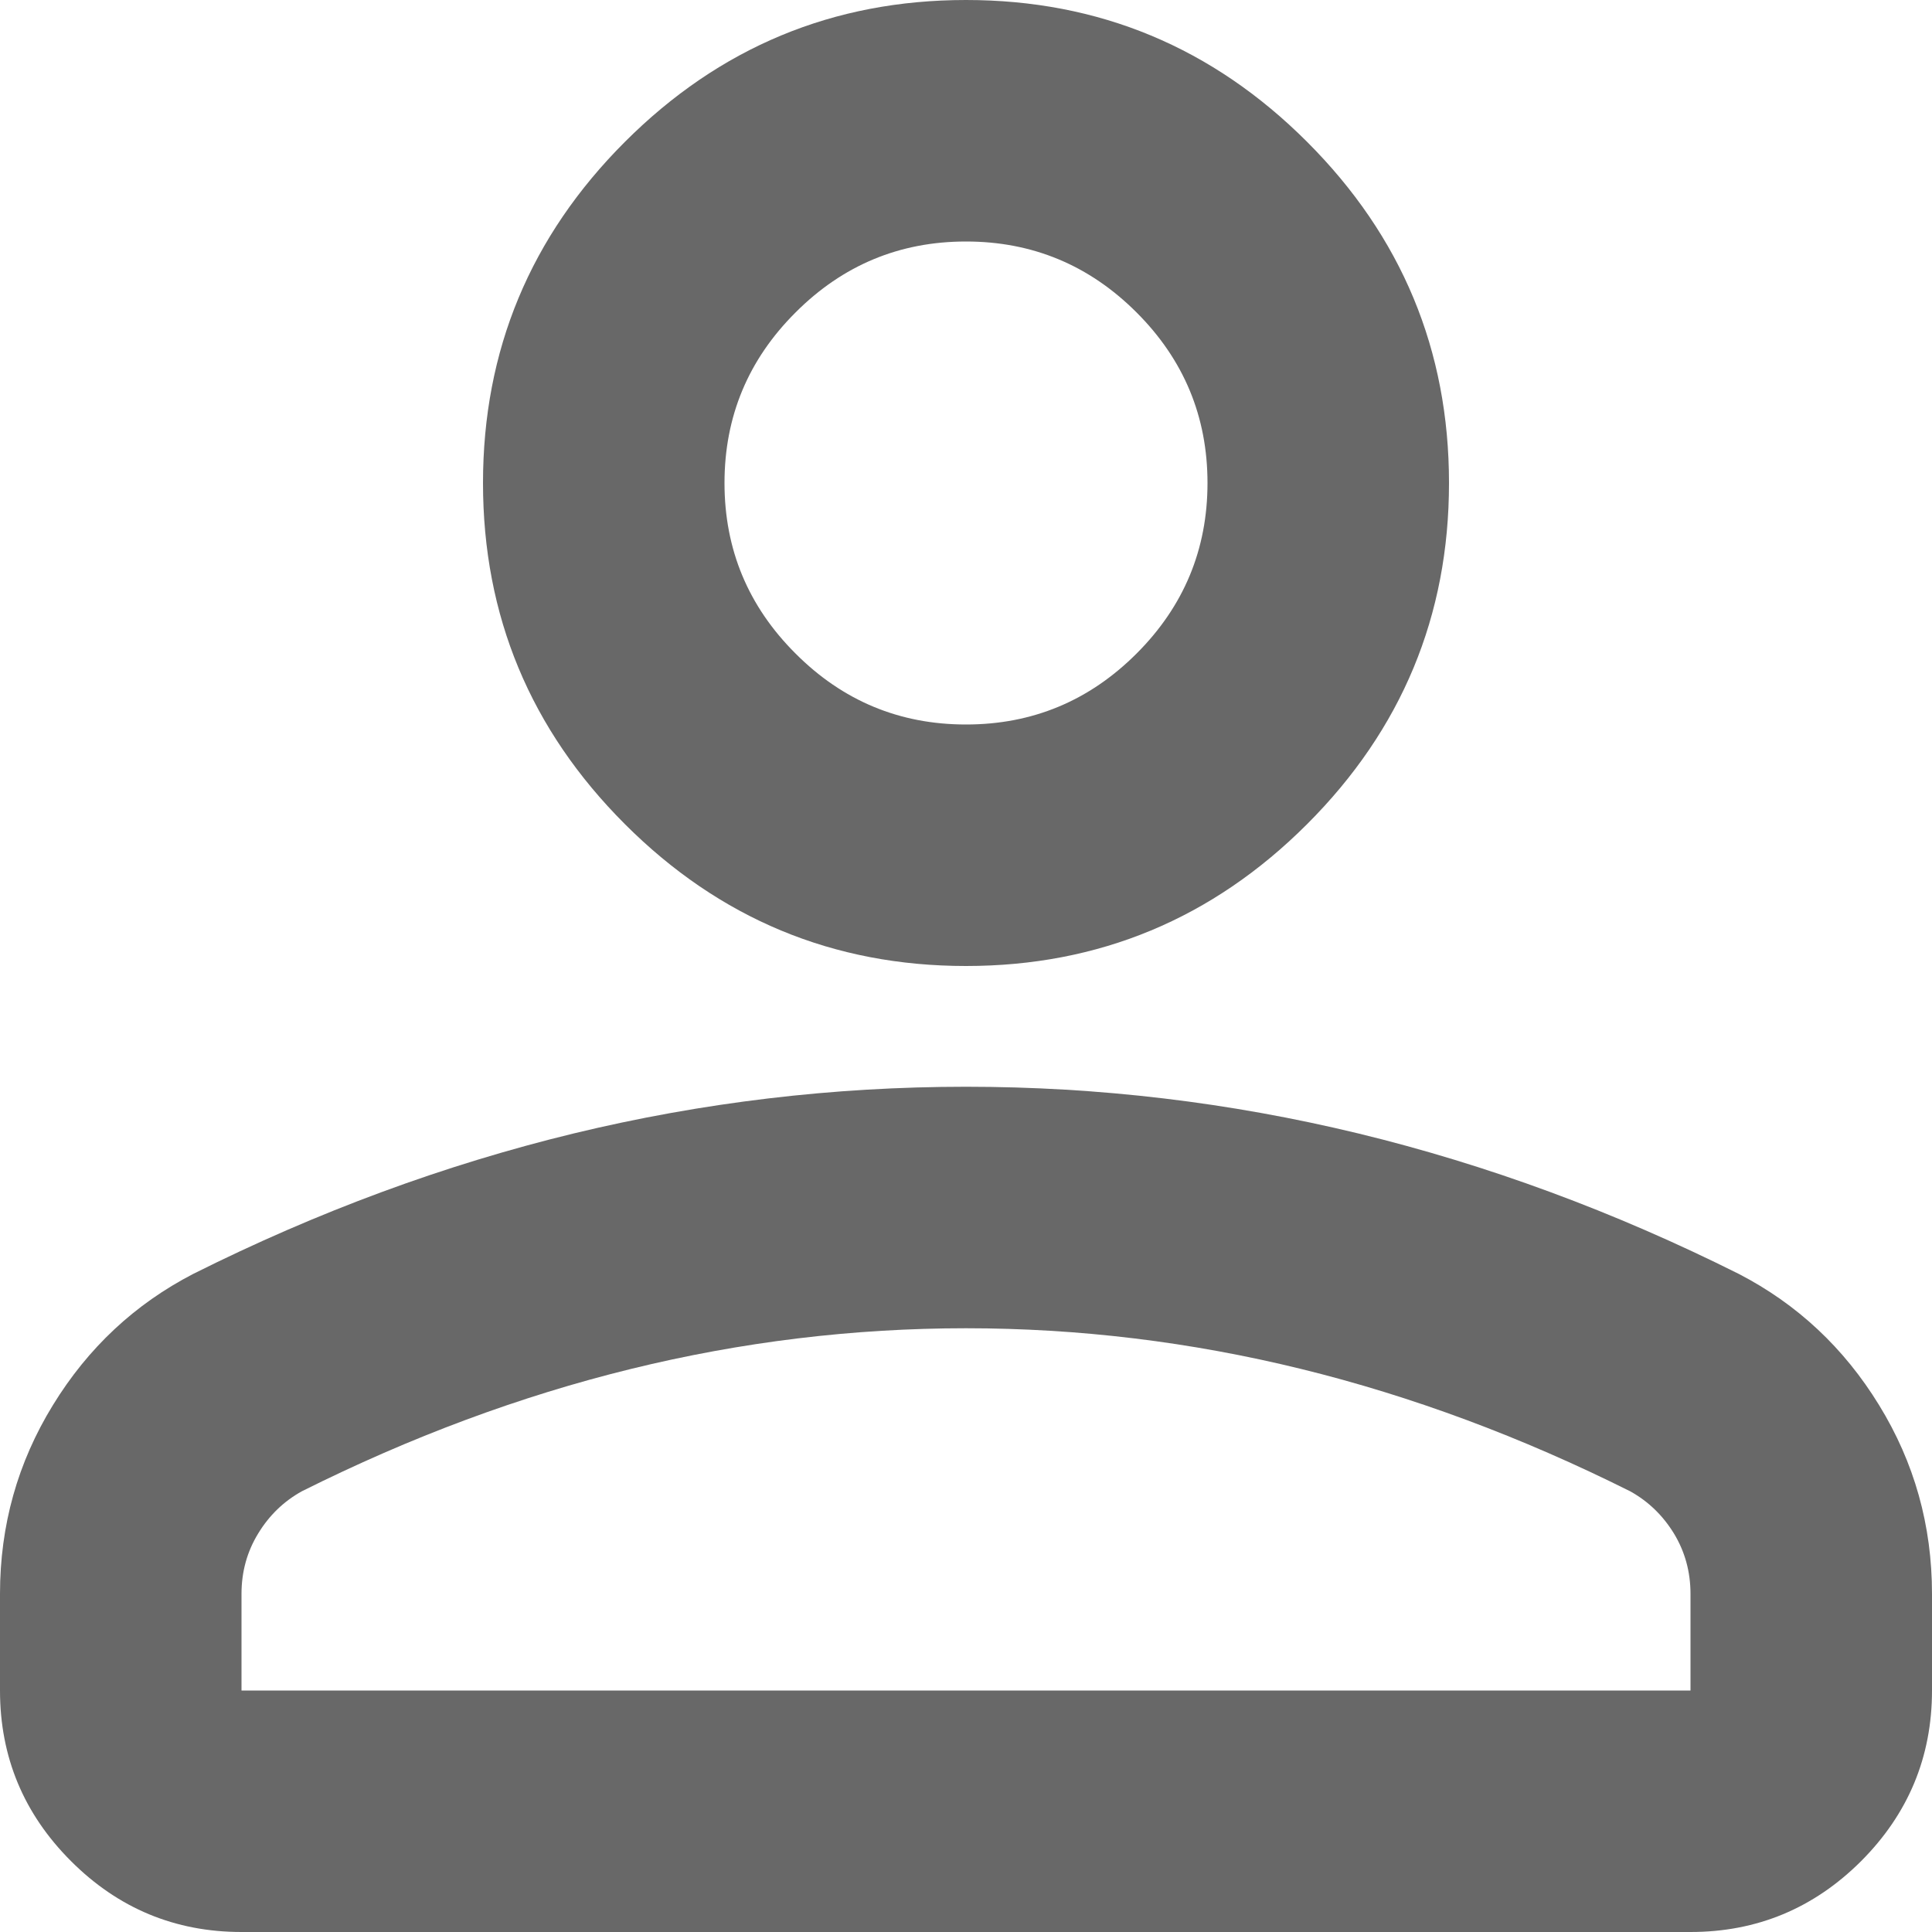
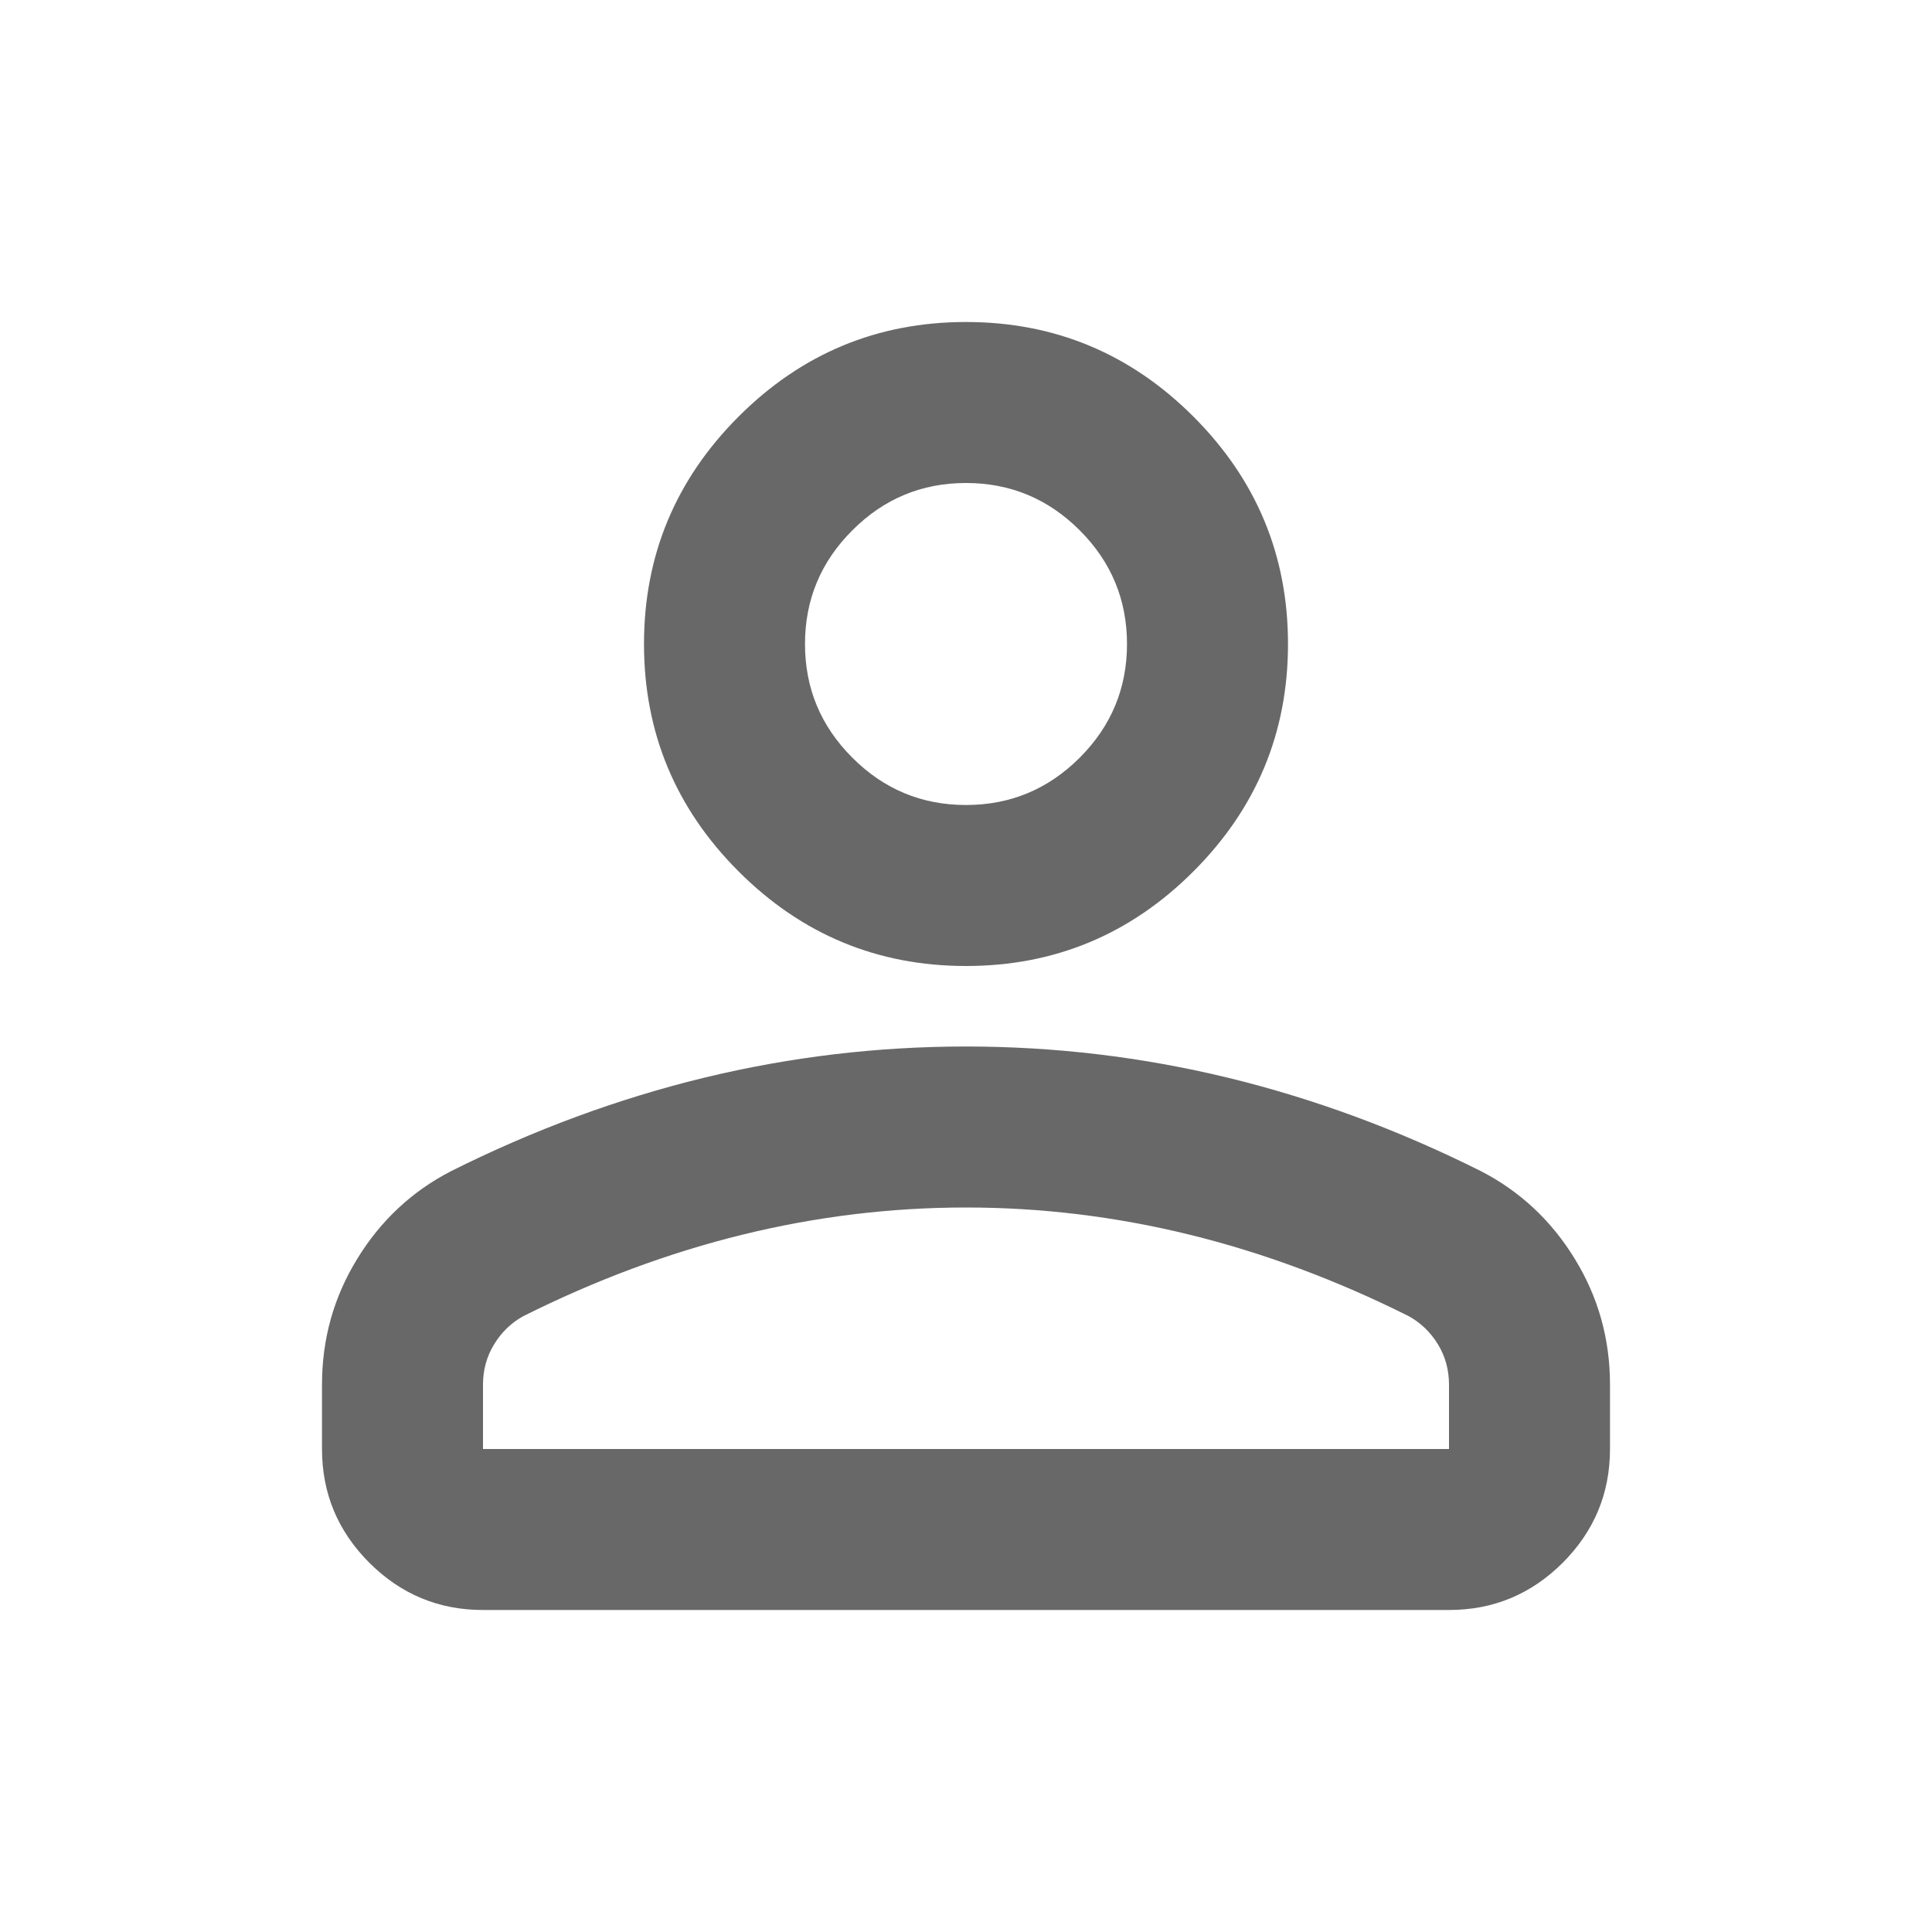
- <svg xmlns="http://www.w3.org/2000/svg" width="16" height="16" viewBox="0 0 16 16" fill="none">
-   <path d="M8 8C6.9 8 5.958 7.608 5.175 6.825C4.392 6.042 4 5.1 4 4C4 2.9 4.392 1.958 5.175 1.175C5.958 0.392 6.9 0 8 0C9.1 0 10.042 0.392 10.825 1.175C11.608 1.958 12 2.9 12 4C12 5.1 11.608 6.042 10.825 6.825C10.042 7.608 9.1 8 8 8ZM14 16H2C1.45 16 0.979 15.804 0.588 15.413C0.196 15.021 0 14.55 0 14V13.2C0 12.633 0.146 12.112 0.438 11.637C0.729 11.162 1.117 10.8 1.6 10.55C2.633 10.033 3.683 9.646 4.75 9.387C5.817 9.129 6.9 9 8 9C9.1 9 10.183 9.129 11.25 9.387C12.317 9.646 13.367 10.033 14.4 10.55C14.883 10.8 15.271 11.162 15.562 11.637C15.854 12.112 16 12.633 16 13.2V14C16 14.55 15.804 15.021 15.413 15.413C15.021 15.804 14.55 16 14 16ZM2 14H14V13.2C14 13.017 13.954 12.85 13.863 12.7C13.771 12.55 13.65 12.433 13.5 12.35C12.6 11.9 11.692 11.562 10.775 11.337C9.858 11.112 8.933 11 8 11C7.067 11 6.142 11.112 5.225 11.337C4.308 11.562 3.4 11.9 2.5 12.35C2.35 12.433 2.229 12.55 2.138 12.7C2.046 12.85 2 13.017 2 13.2V14ZM8 6C8.55 6 9.021 5.804 9.413 5.412C9.804 5.021 10 4.55 10 4C10 3.45 9.804 2.979 9.413 2.588C9.021 2.196 8.55 2 8 2C7.45 2 6.979 2.196 6.588 2.588C6.196 2.979 6 3.45 6 4C6 4.55 6.196 5.021 6.588 5.412C6.979 5.804 7.45 6 8 6Z" fill="#686868" />
+ <svg xmlns="http://www.w3.org/2000/svg" width="24" height="24" viewBox="0 0 24 24" fill="none">
+   <mask id="mask0_89236_4352" style="mask-type:alpha" maskUnits="userSpaceOnUse" x="0" y="0" width="24" height="24">
+     <rect width="24" height="24" fill="#D9D9D9" />
+   </mask>
+   <g mask="url(#mask0_89236_4352)">
+     <path d="M12 12C10.9 12 9.958 11.608 9.175 10.825C8.392 10.042 8 9.1 8 8C8 6.9 8.392 5.958 9.175 5.175C9.958 4.392 10.9 4 12 4C13.1 4 14.042 4.392 14.825 5.175C15.608 5.958 16 6.9 16 8C16 9.1 15.608 10.042 14.825 10.825C14.042 11.608 13.1 12 12 12ZM18 20H6C5.45 20 4.979 19.804 4.588 19.413C4.196 19.021 4 18.55 4 18V17.2C4 16.633 4.146 16.112 4.438 15.637C4.729 15.162 5.117 14.8 5.6 14.55C6.633 14.033 7.683 13.646 8.75 13.387C9.817 13.129 10.9 13 12 13C13.1 13 14.183 13.129 15.25 13.387C16.317 13.646 17.367 14.033 18.4 14.55C18.883 14.8 19.271 15.162 19.562 15.637C19.854 16.112 20 16.633 20 17.2V18C20 18.55 19.804 19.021 19.413 19.413C19.021 19.804 18.55 20 18 20ZM6 18H18V17.2C18 17.017 17.954 16.85 17.863 16.7C17.771 16.55 17.65 16.433 17.5 16.35C16.6 15.9 15.692 15.562 14.775 15.337C13.858 15.112 12.933 15 12 15C11.067 15 10.142 15.112 9.225 15.337C8.308 15.562 7.4 15.9 6.5 16.35C6.35 16.433 6.229 16.55 6.138 16.7C6.046 16.85 6 17.017 6 17.2V18ZM12 10C12.55 10 13.021 9.804 13.413 9.412C13.804 9.021 14 8.55 14 8C14 7.45 13.804 6.979 13.413 6.588C13.021 6.196 12.55 6 12 6C11.45 6 10.979 6.196 10.588 6.588C10.196 6.979 10 7.45 10 8C10 8.55 10.196 9.021 10.588 9.412C10.979 9.804 11.45 10 12 10Z" fill="#686868" />
+   </g>
</svg>
